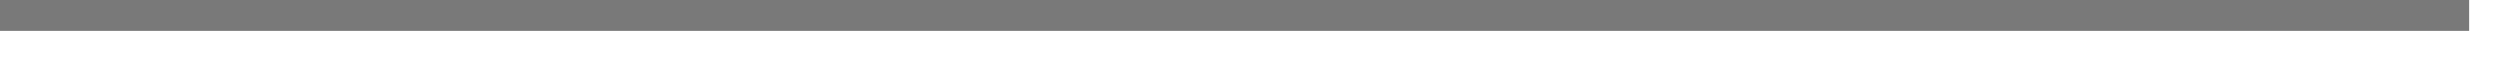
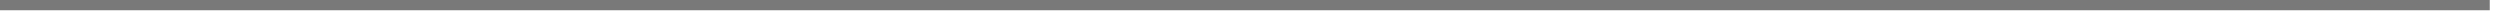
- <svg xmlns="http://www.w3.org/2000/svg" version="1.1" width="81px" height="2px">
-   <g transform="matrix(1 0 0 1 -596 -456 )">
-     <path d="M 596 456.5  L 676 456.5  " stroke-width="1" stroke="#797979" fill="none" />
+ <svg xmlns="http://www.w3.org/2000/svg" version="1.1" width="244px" height="2px">
+   <g transform="matrix(1 0 0 1 -1335 -643 )">
+     <path d="M 1335 643.5  L 1578 643.5  " stroke-width="1" stroke="#797979" fill="none" />
  </g>
</svg>
